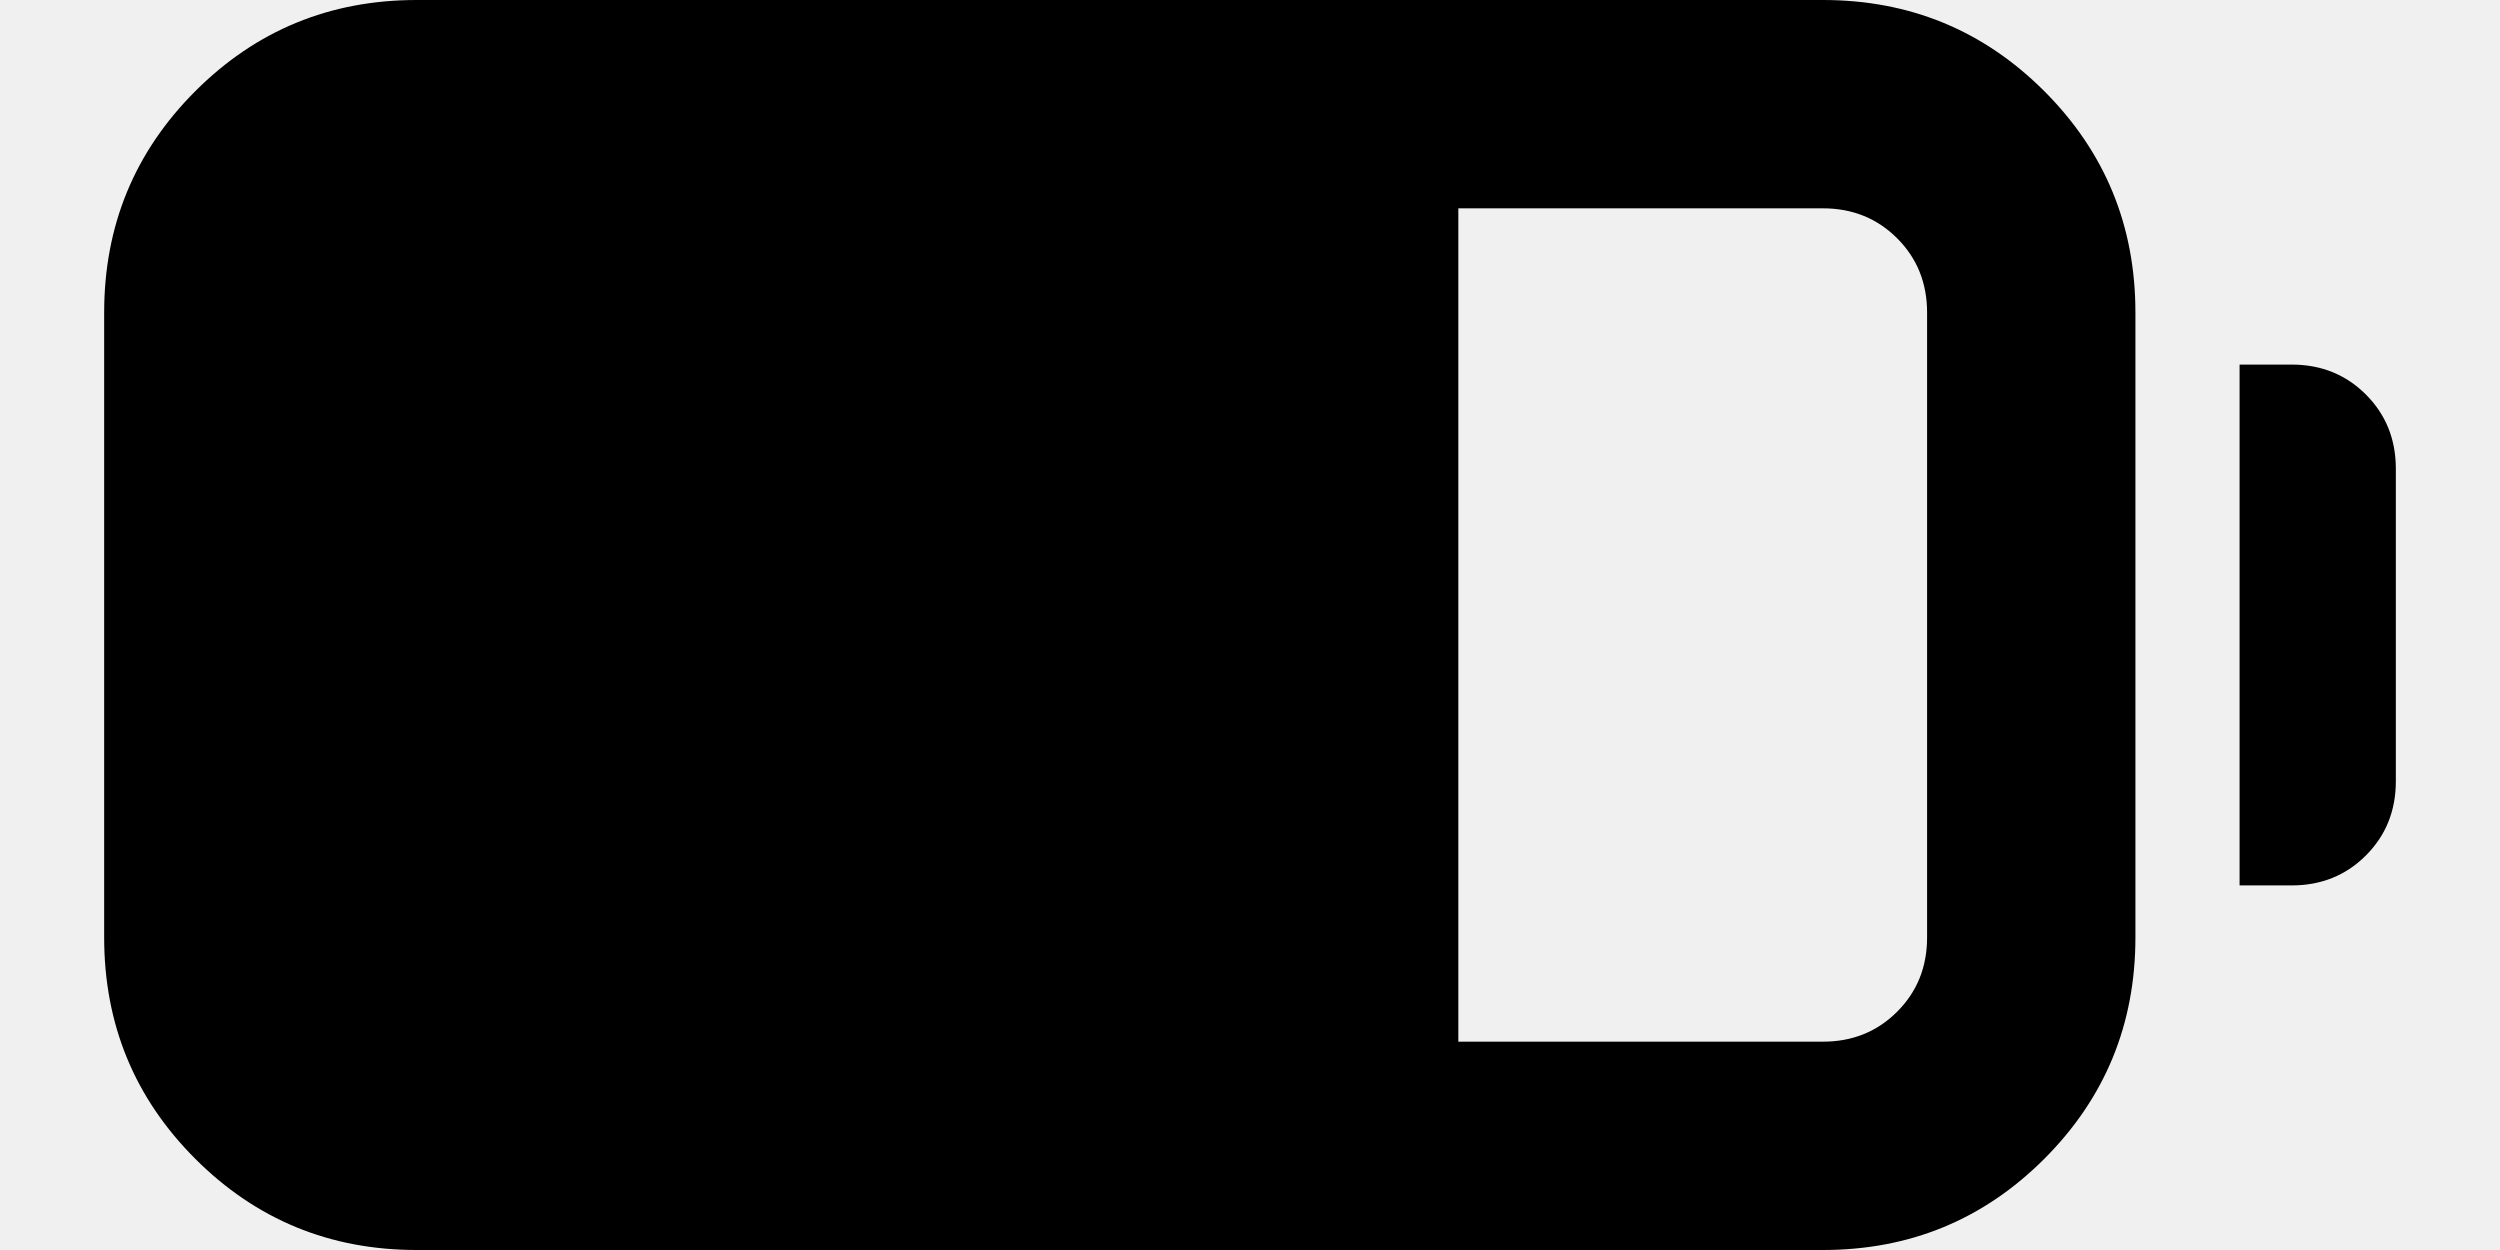
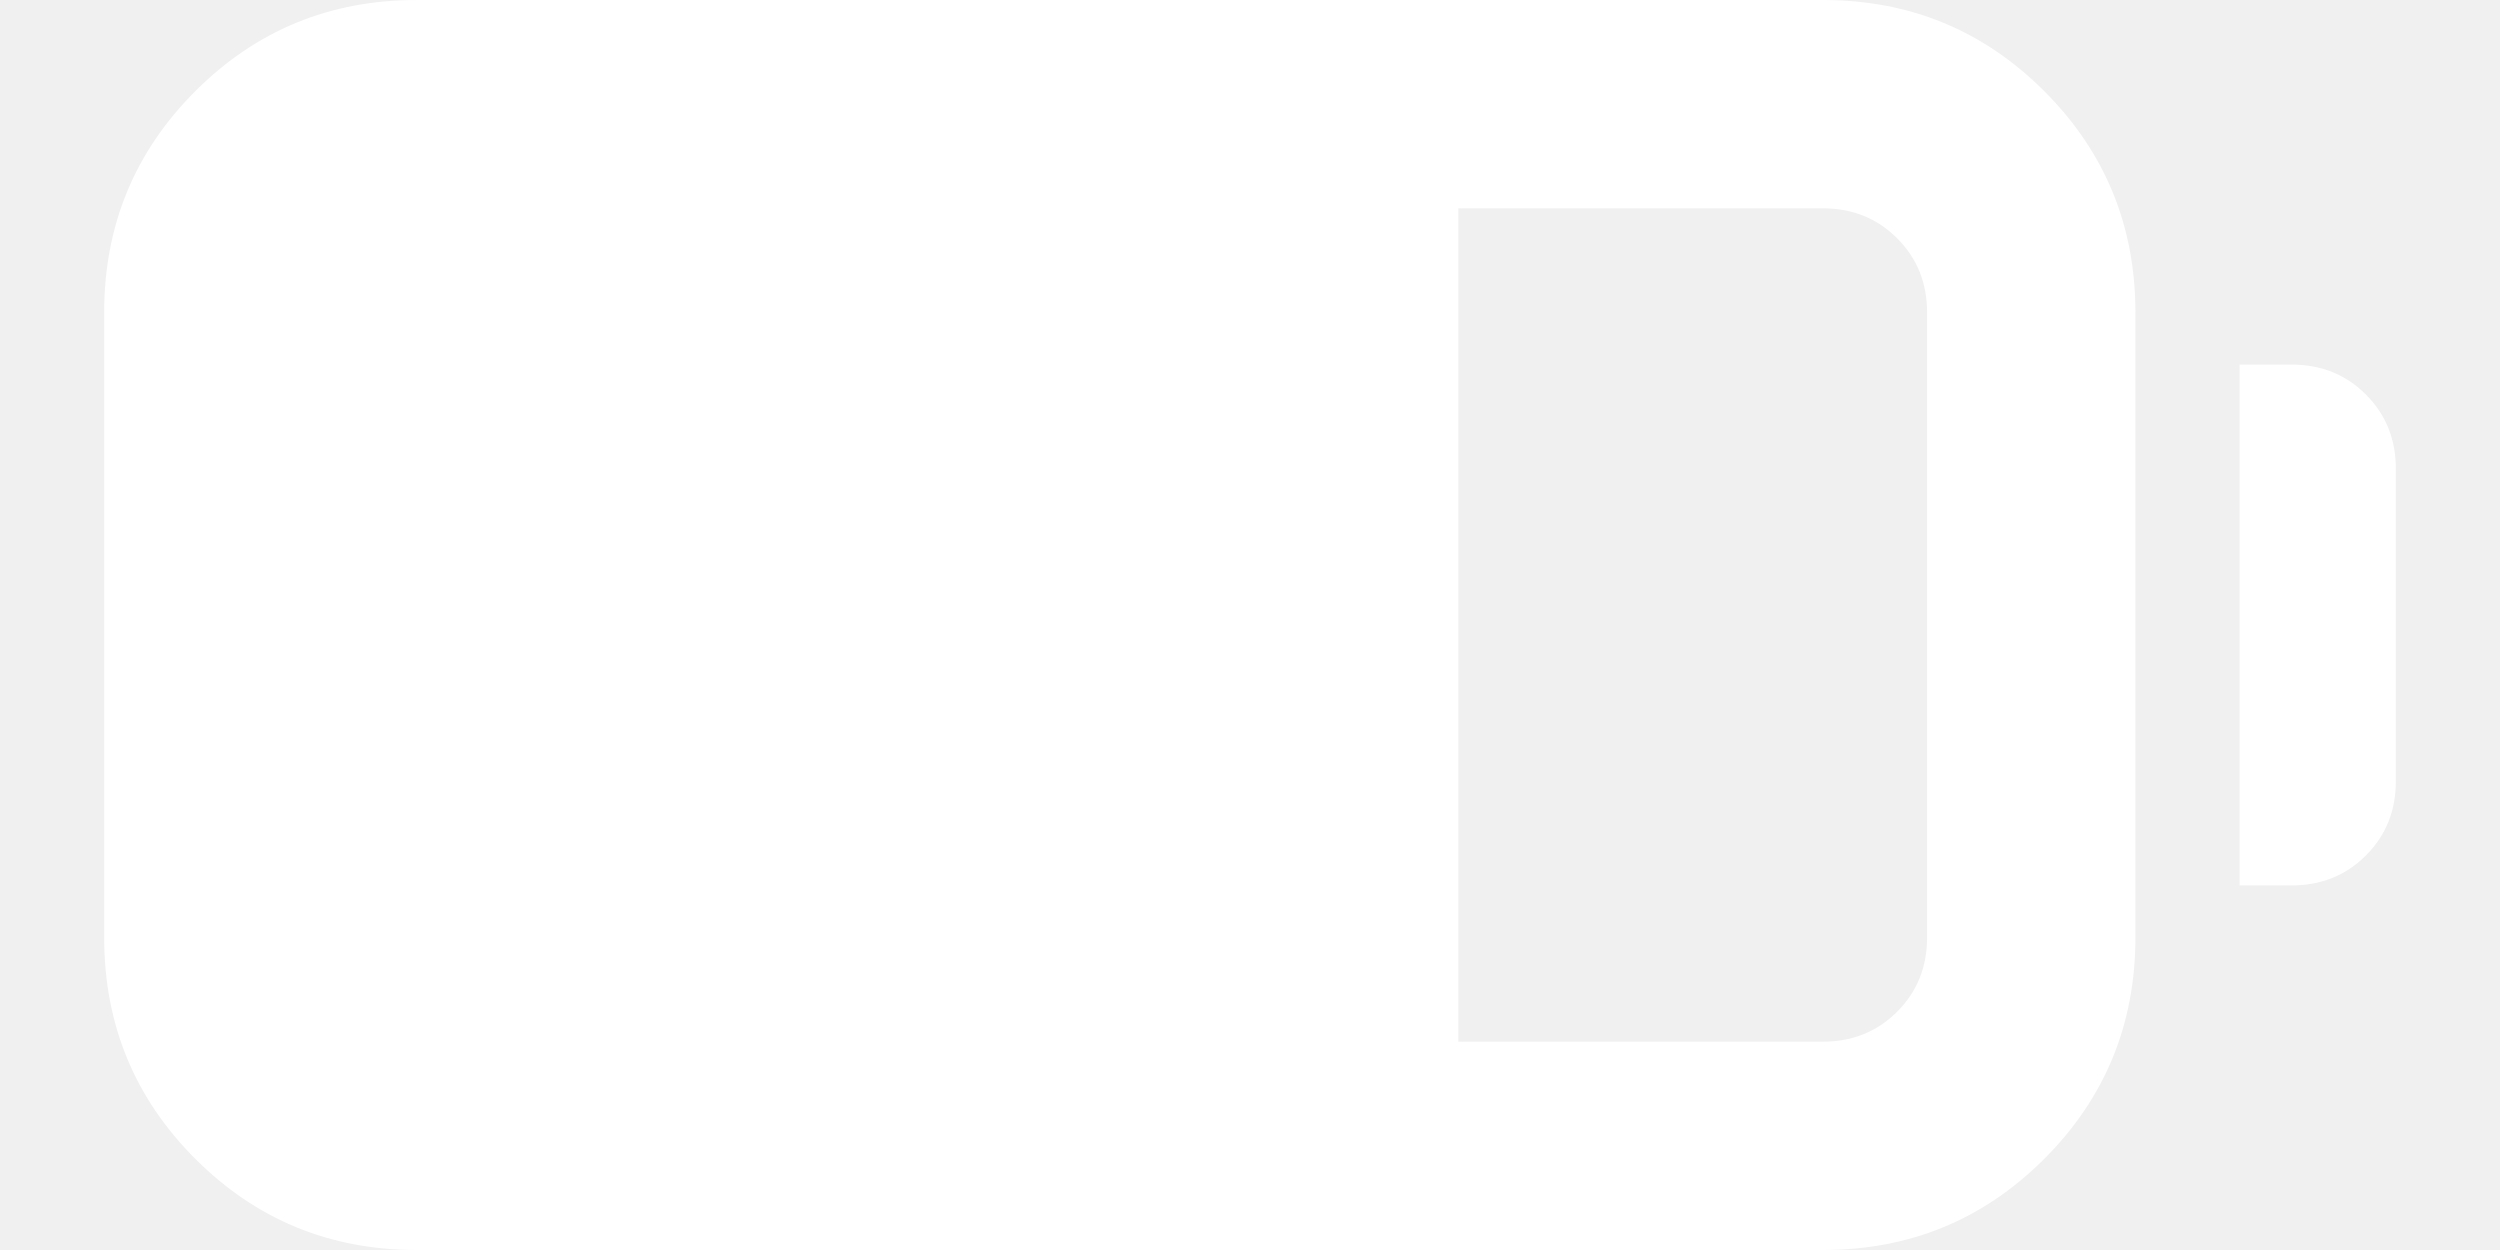
- <svg xmlns="http://www.w3.org/2000/svg" height="12px" viewBox="0 -720 960 480" width="24px" fill="#000000">
+ <svg xmlns="http://www.w3.org/2000/svg" height="480" viewBox="0 -720 960 480" width="960" fill="#FFFFFF">
  <path d="M160-240q-50 0-85-35t-35-85v-240q0-50 35-85t85-35h540q50 0 85 35t35 85v240q0 50-35 85t-85 35H160Zm400-80h140q17 0 28.5-11.5T740-360v-240q0-17-11.5-28.5T700-640H560v320Zm300-60v-200h20q17 0 28.5 11.5T920-540v120q0 17-11.5 28.5T880-380h-20Z" />
</svg>
